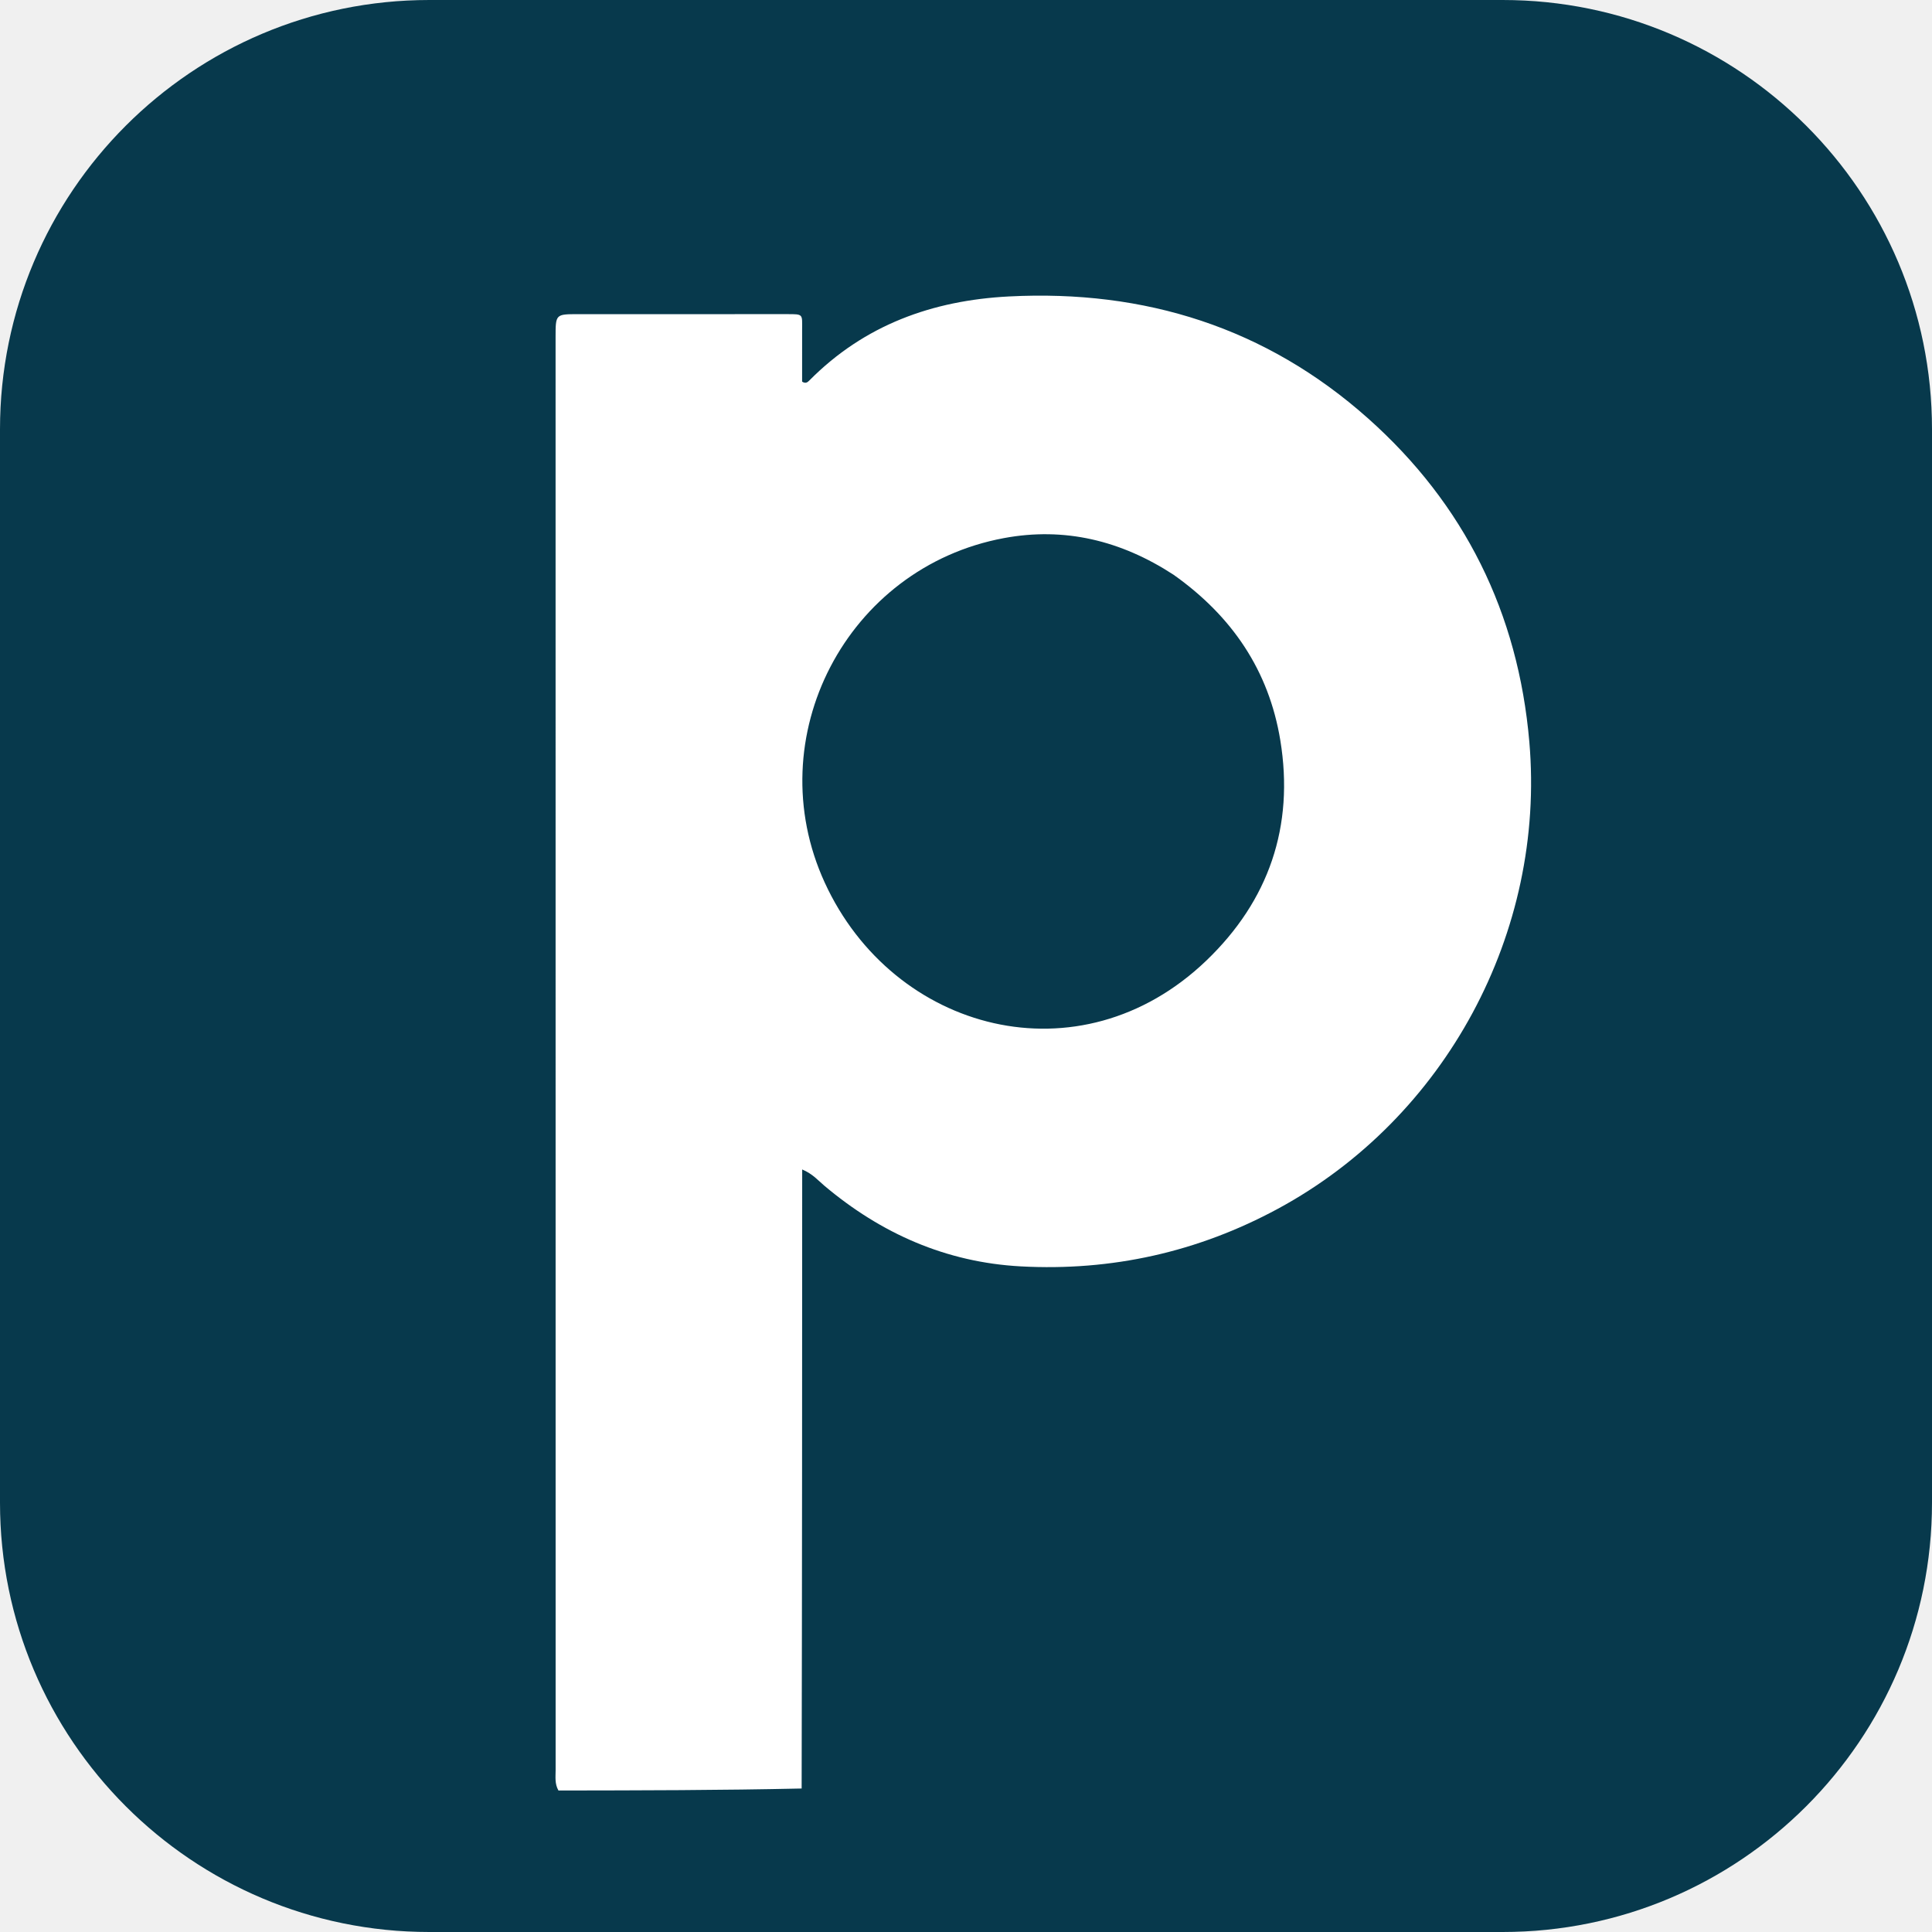
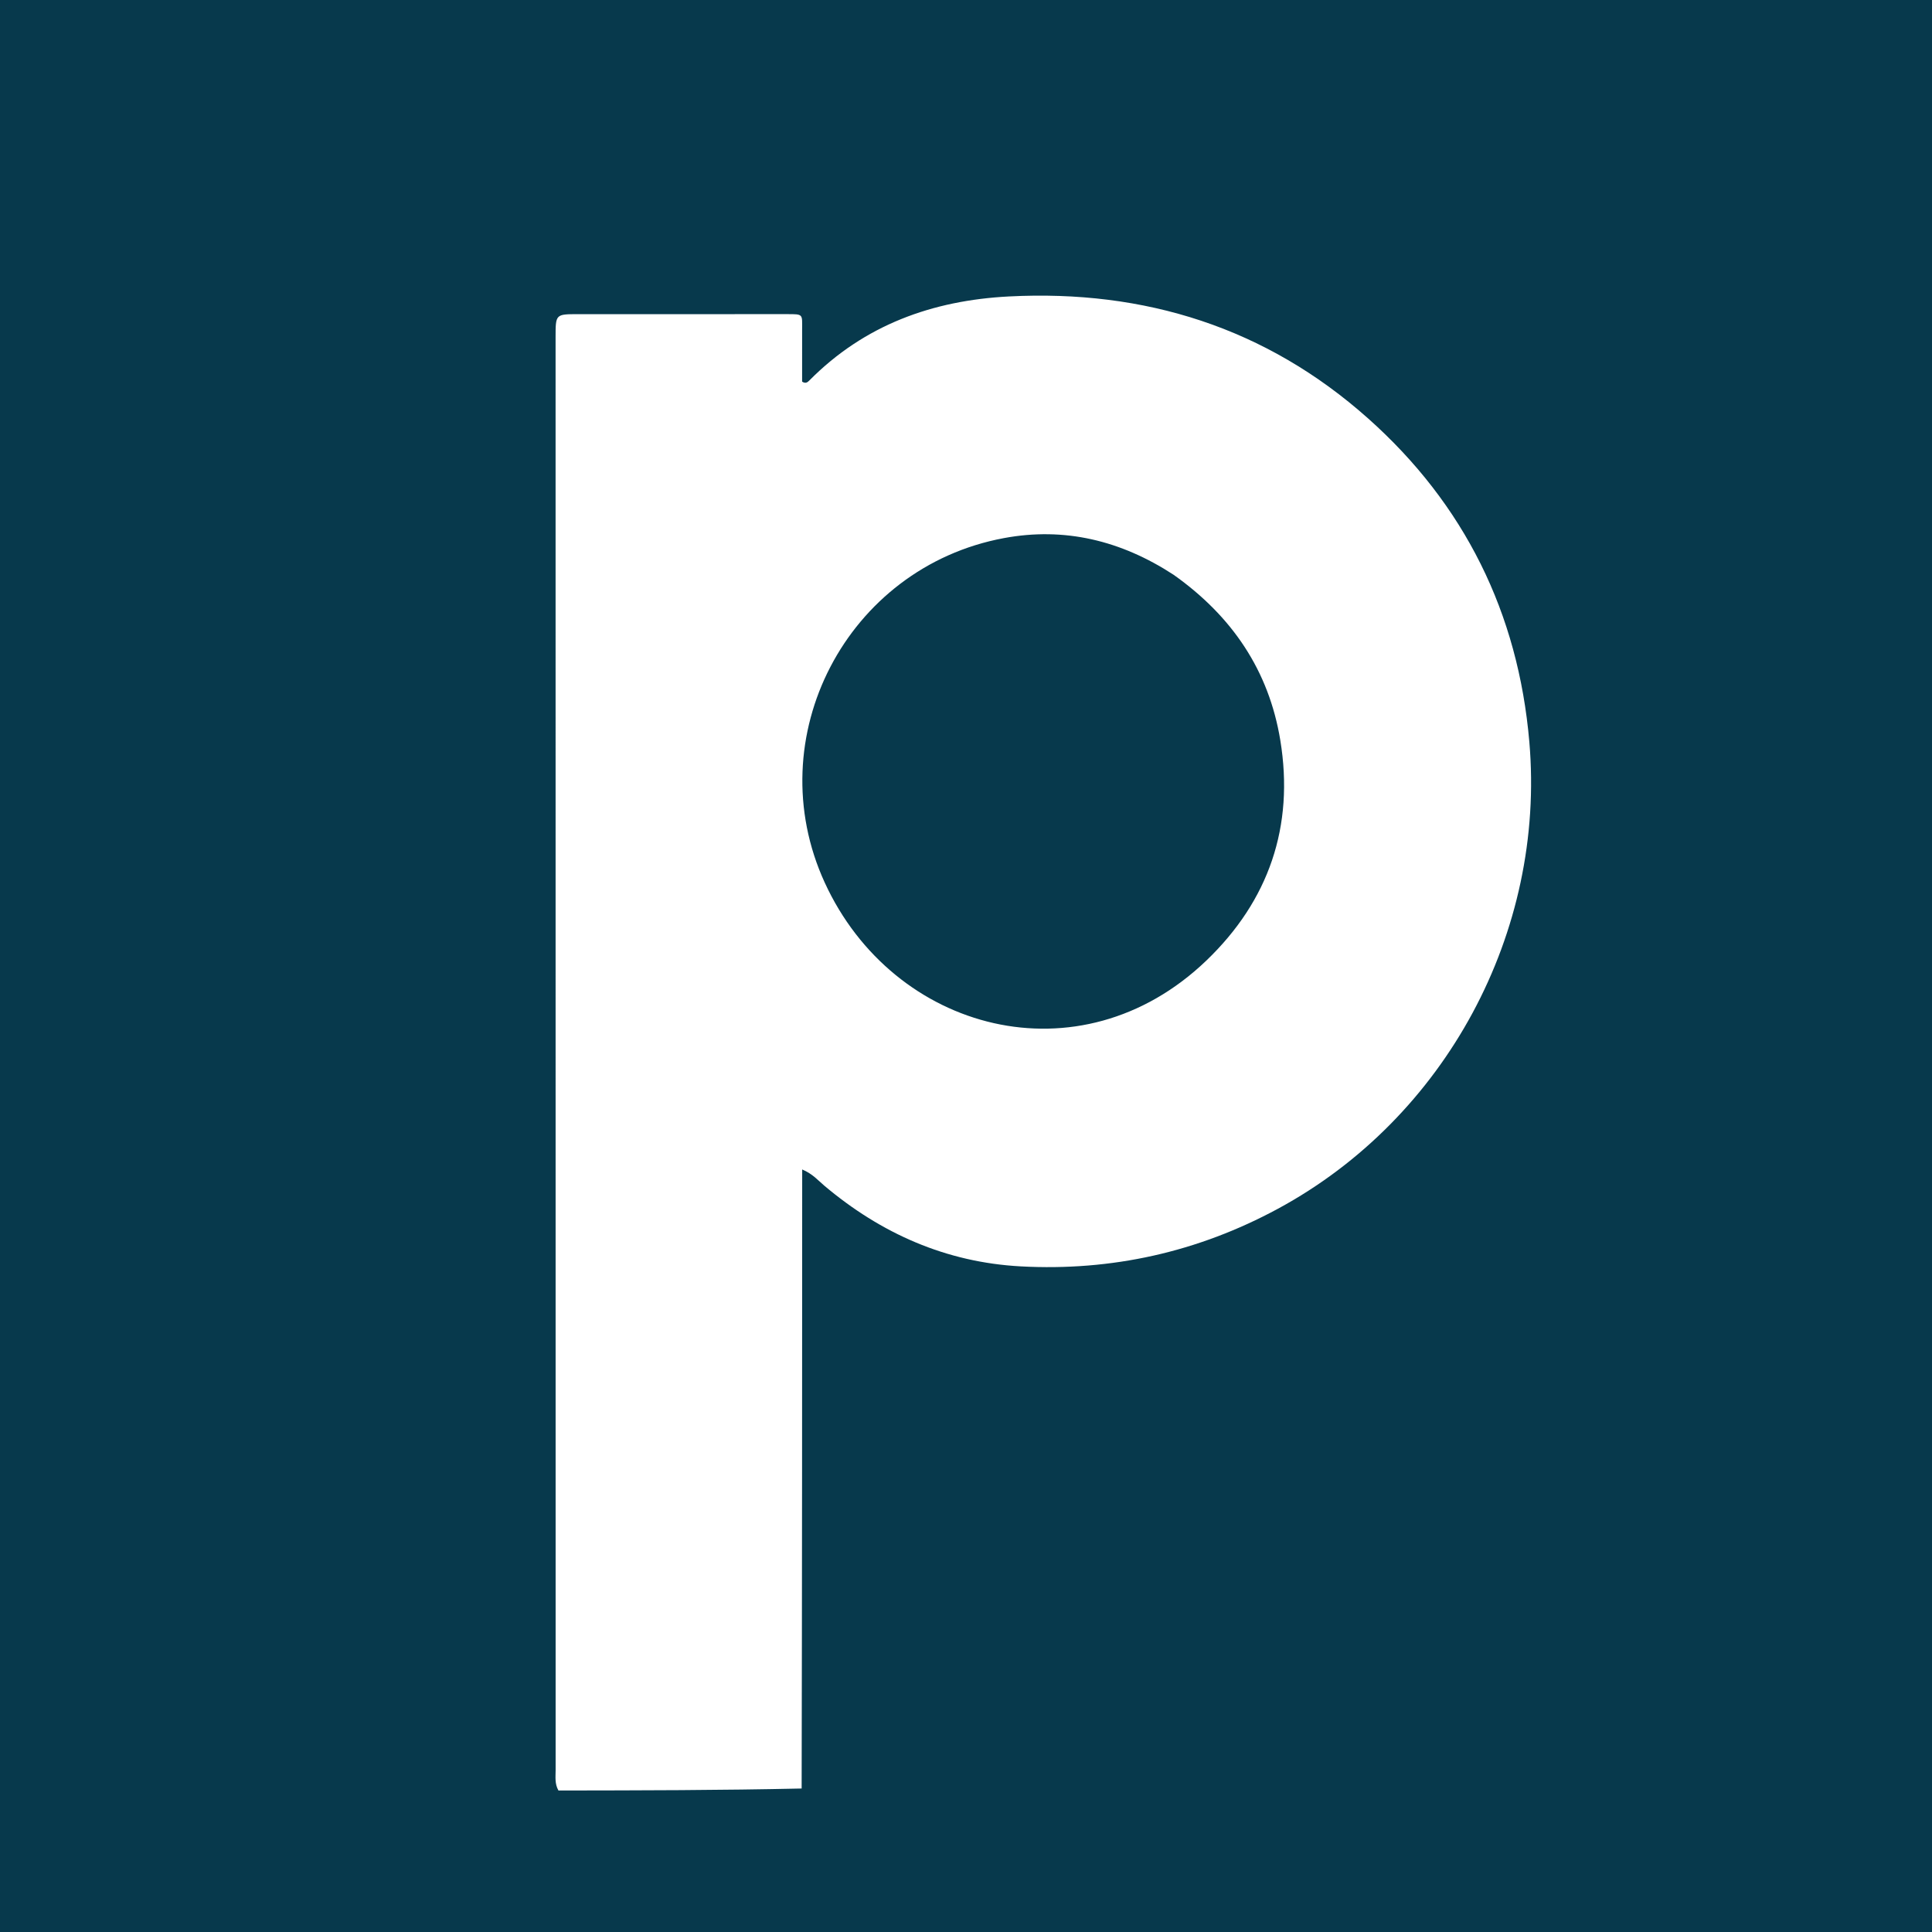
<svg xmlns="http://www.w3.org/2000/svg" width="1026" height="1026" viewBox="0 0 1026 1026" fill="none">
-   <path d="M0 228C0 102.079 102.079 0 228 0H798C923.921 0 1026 102.079 1026 228V798C1026 923.921 923.921 1026 798 1026H228C102.079 1026 0 923.921 0 798V228Z" fill="#07394C" />
+   <rect width="1026" height="1026" fill="#07394C" />
  <path d="M535.841 157.43C607.96 153.715 672.374 173.991 726.509 222.182C777.711 267.761 806.276 325.566 812.166 394.017C820.87 495.156 767.669 593.754 678.704 641.883C636.09 664.937 590.342 675.118 542.067 672.518C502.497 670.387 467.906 655.106 437.702 629.618C434.428 626.855 431.625 623.437 426.009 621.051C425.98 730.797 425.951 839.842 425.717 949.797C382.847 950.751 340.183 950.795 296.575 950.857C294.51 947.285 295.069 943.592 295.069 939.953C295.038 686.331 295.042 432.709 295.042 179.087C295.042 166.84 295.044 166.838 306.986 166.838C343.979 166.837 380.973 166.855 417.966 166.825C426.746 166.818 425.984 166.745 425.971 175.067C425.957 184.359 425.967 193.65 425.967 202.676C427.822 203.86 428.847 203.024 429.794 202.067C458.992 172.573 495.161 159.525 535.841 157.43ZM623.226 305.226C595.232 286.975 565.254 279.782 533.109 285.767C449.616 301.311 402.601 391.636 437.993 468.739C474.395 548.039 573.383 574.568 640.607 510.147C673.766 478.371 687.437 438.856 679.907 393.083C673.816 356.052 654.294 327.23 623.226 305.226Z" fill="white" />
</svg>
